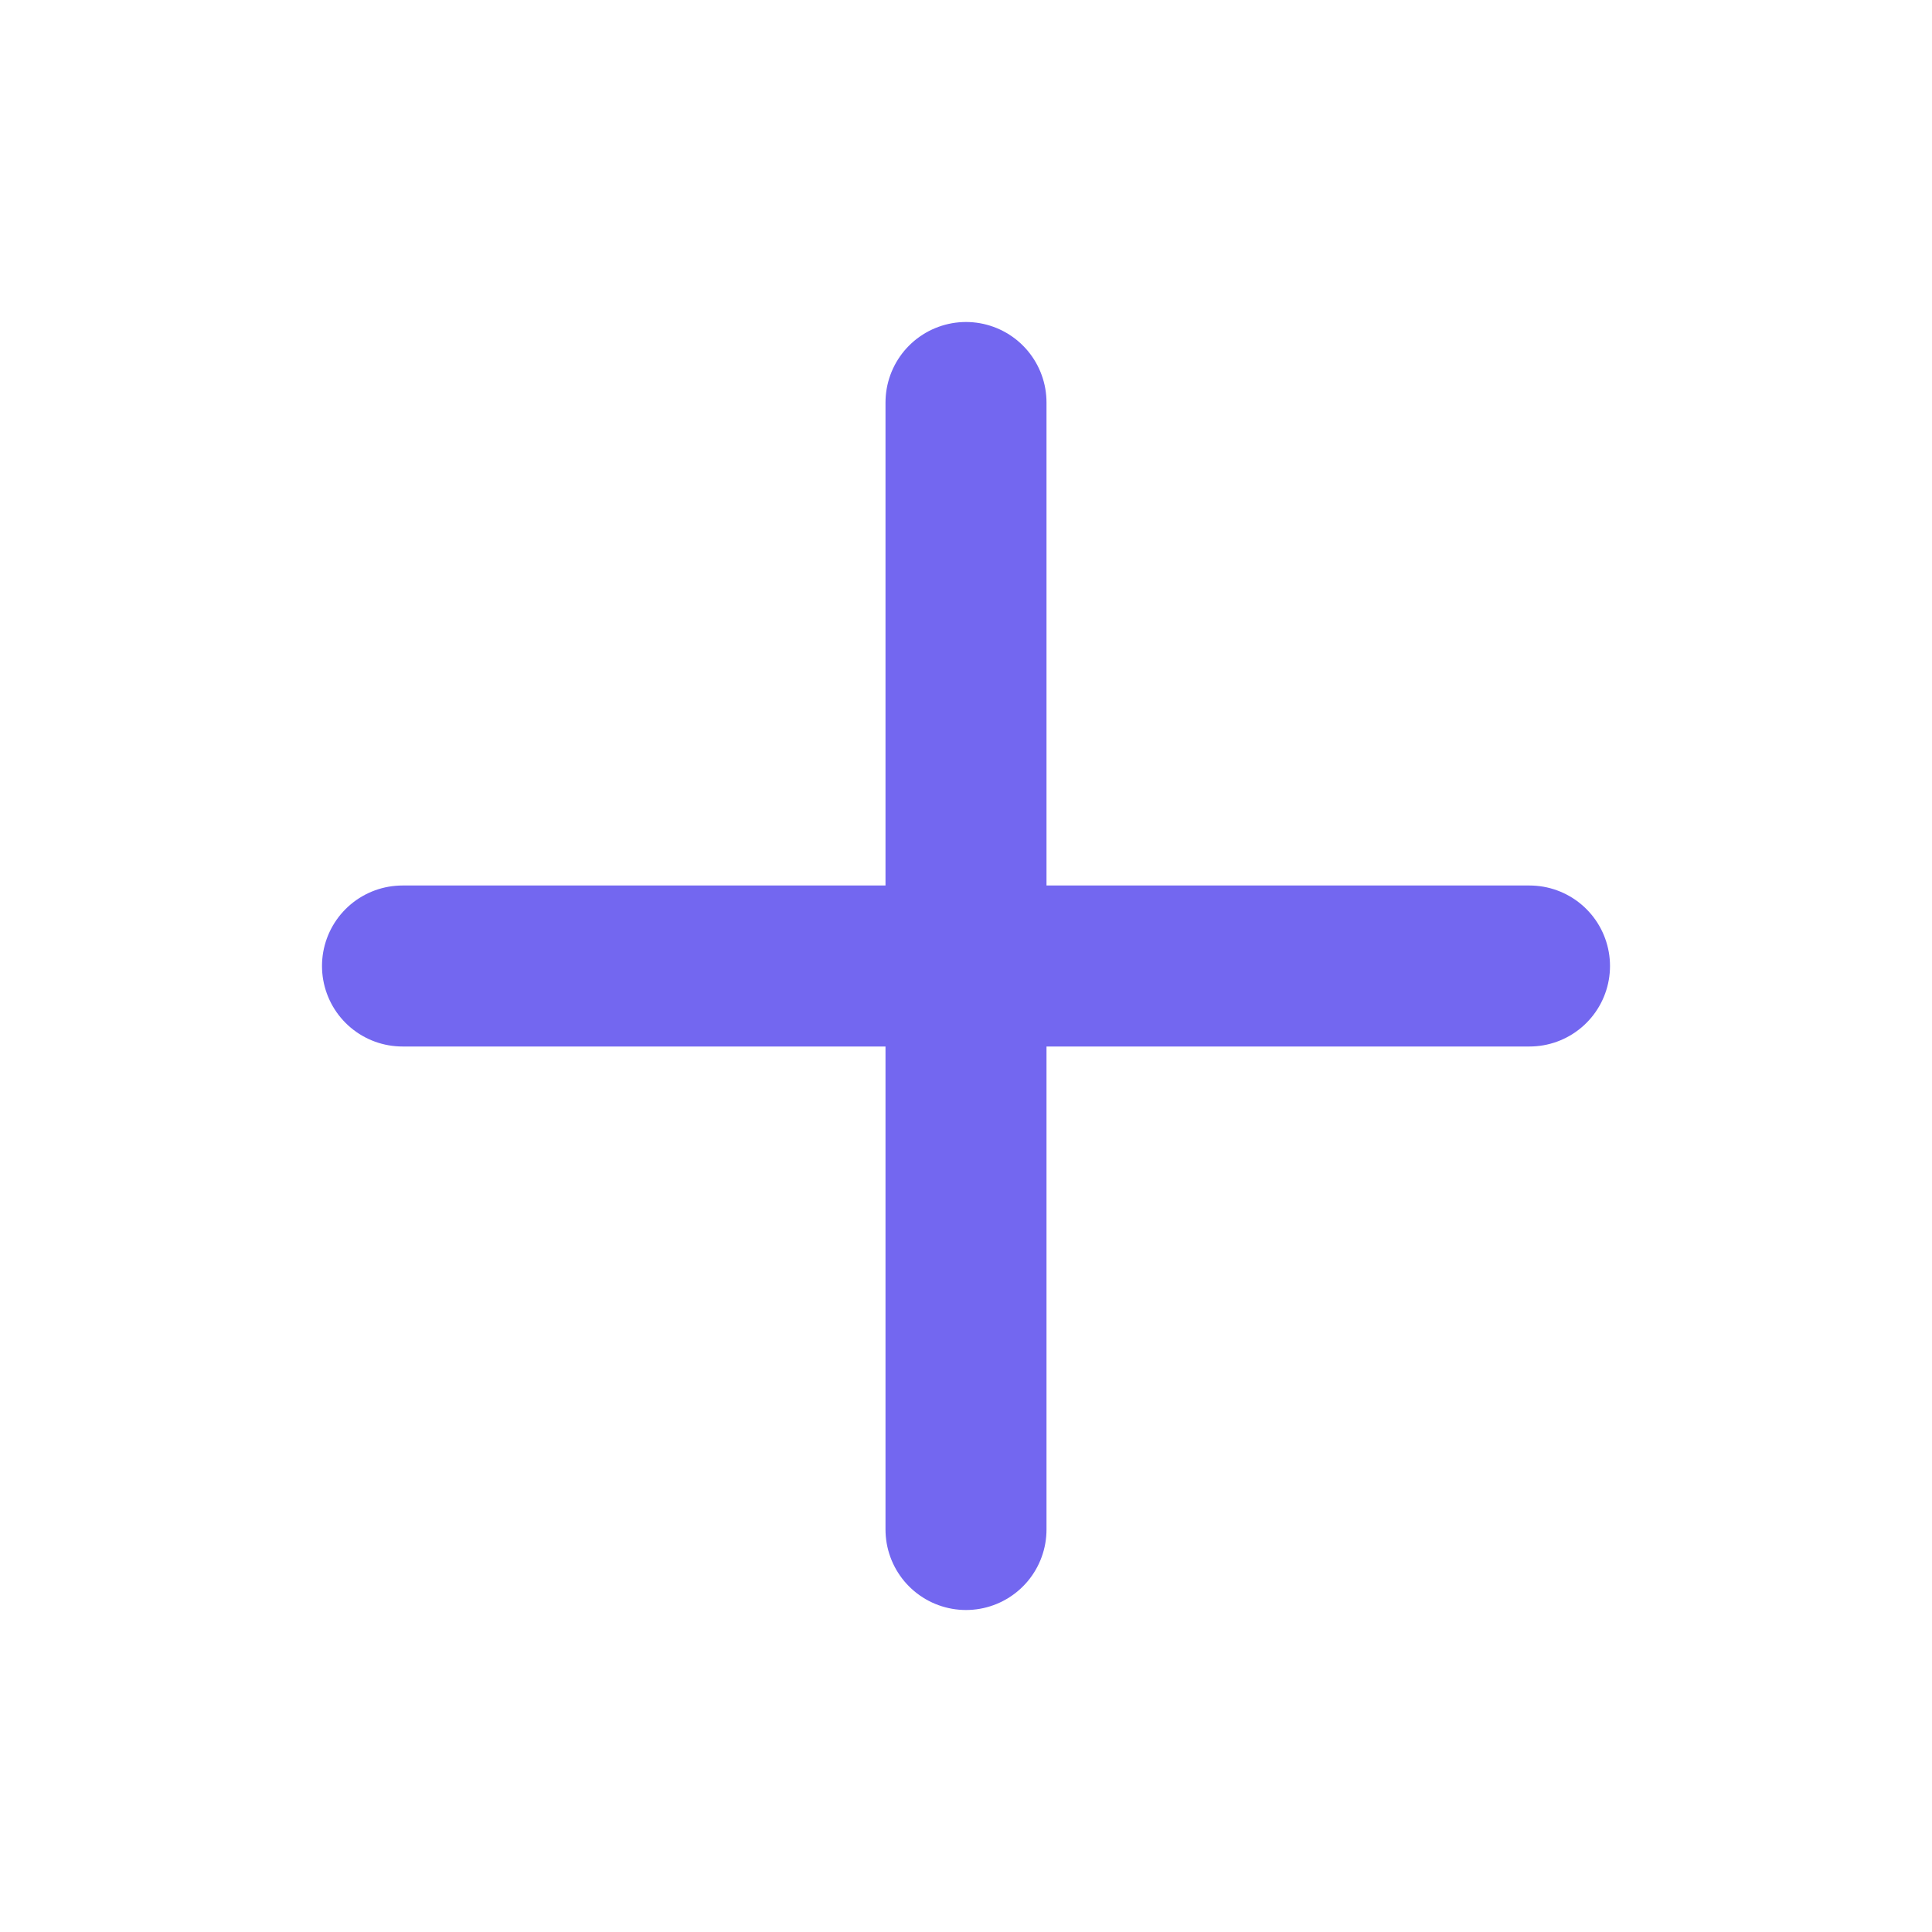
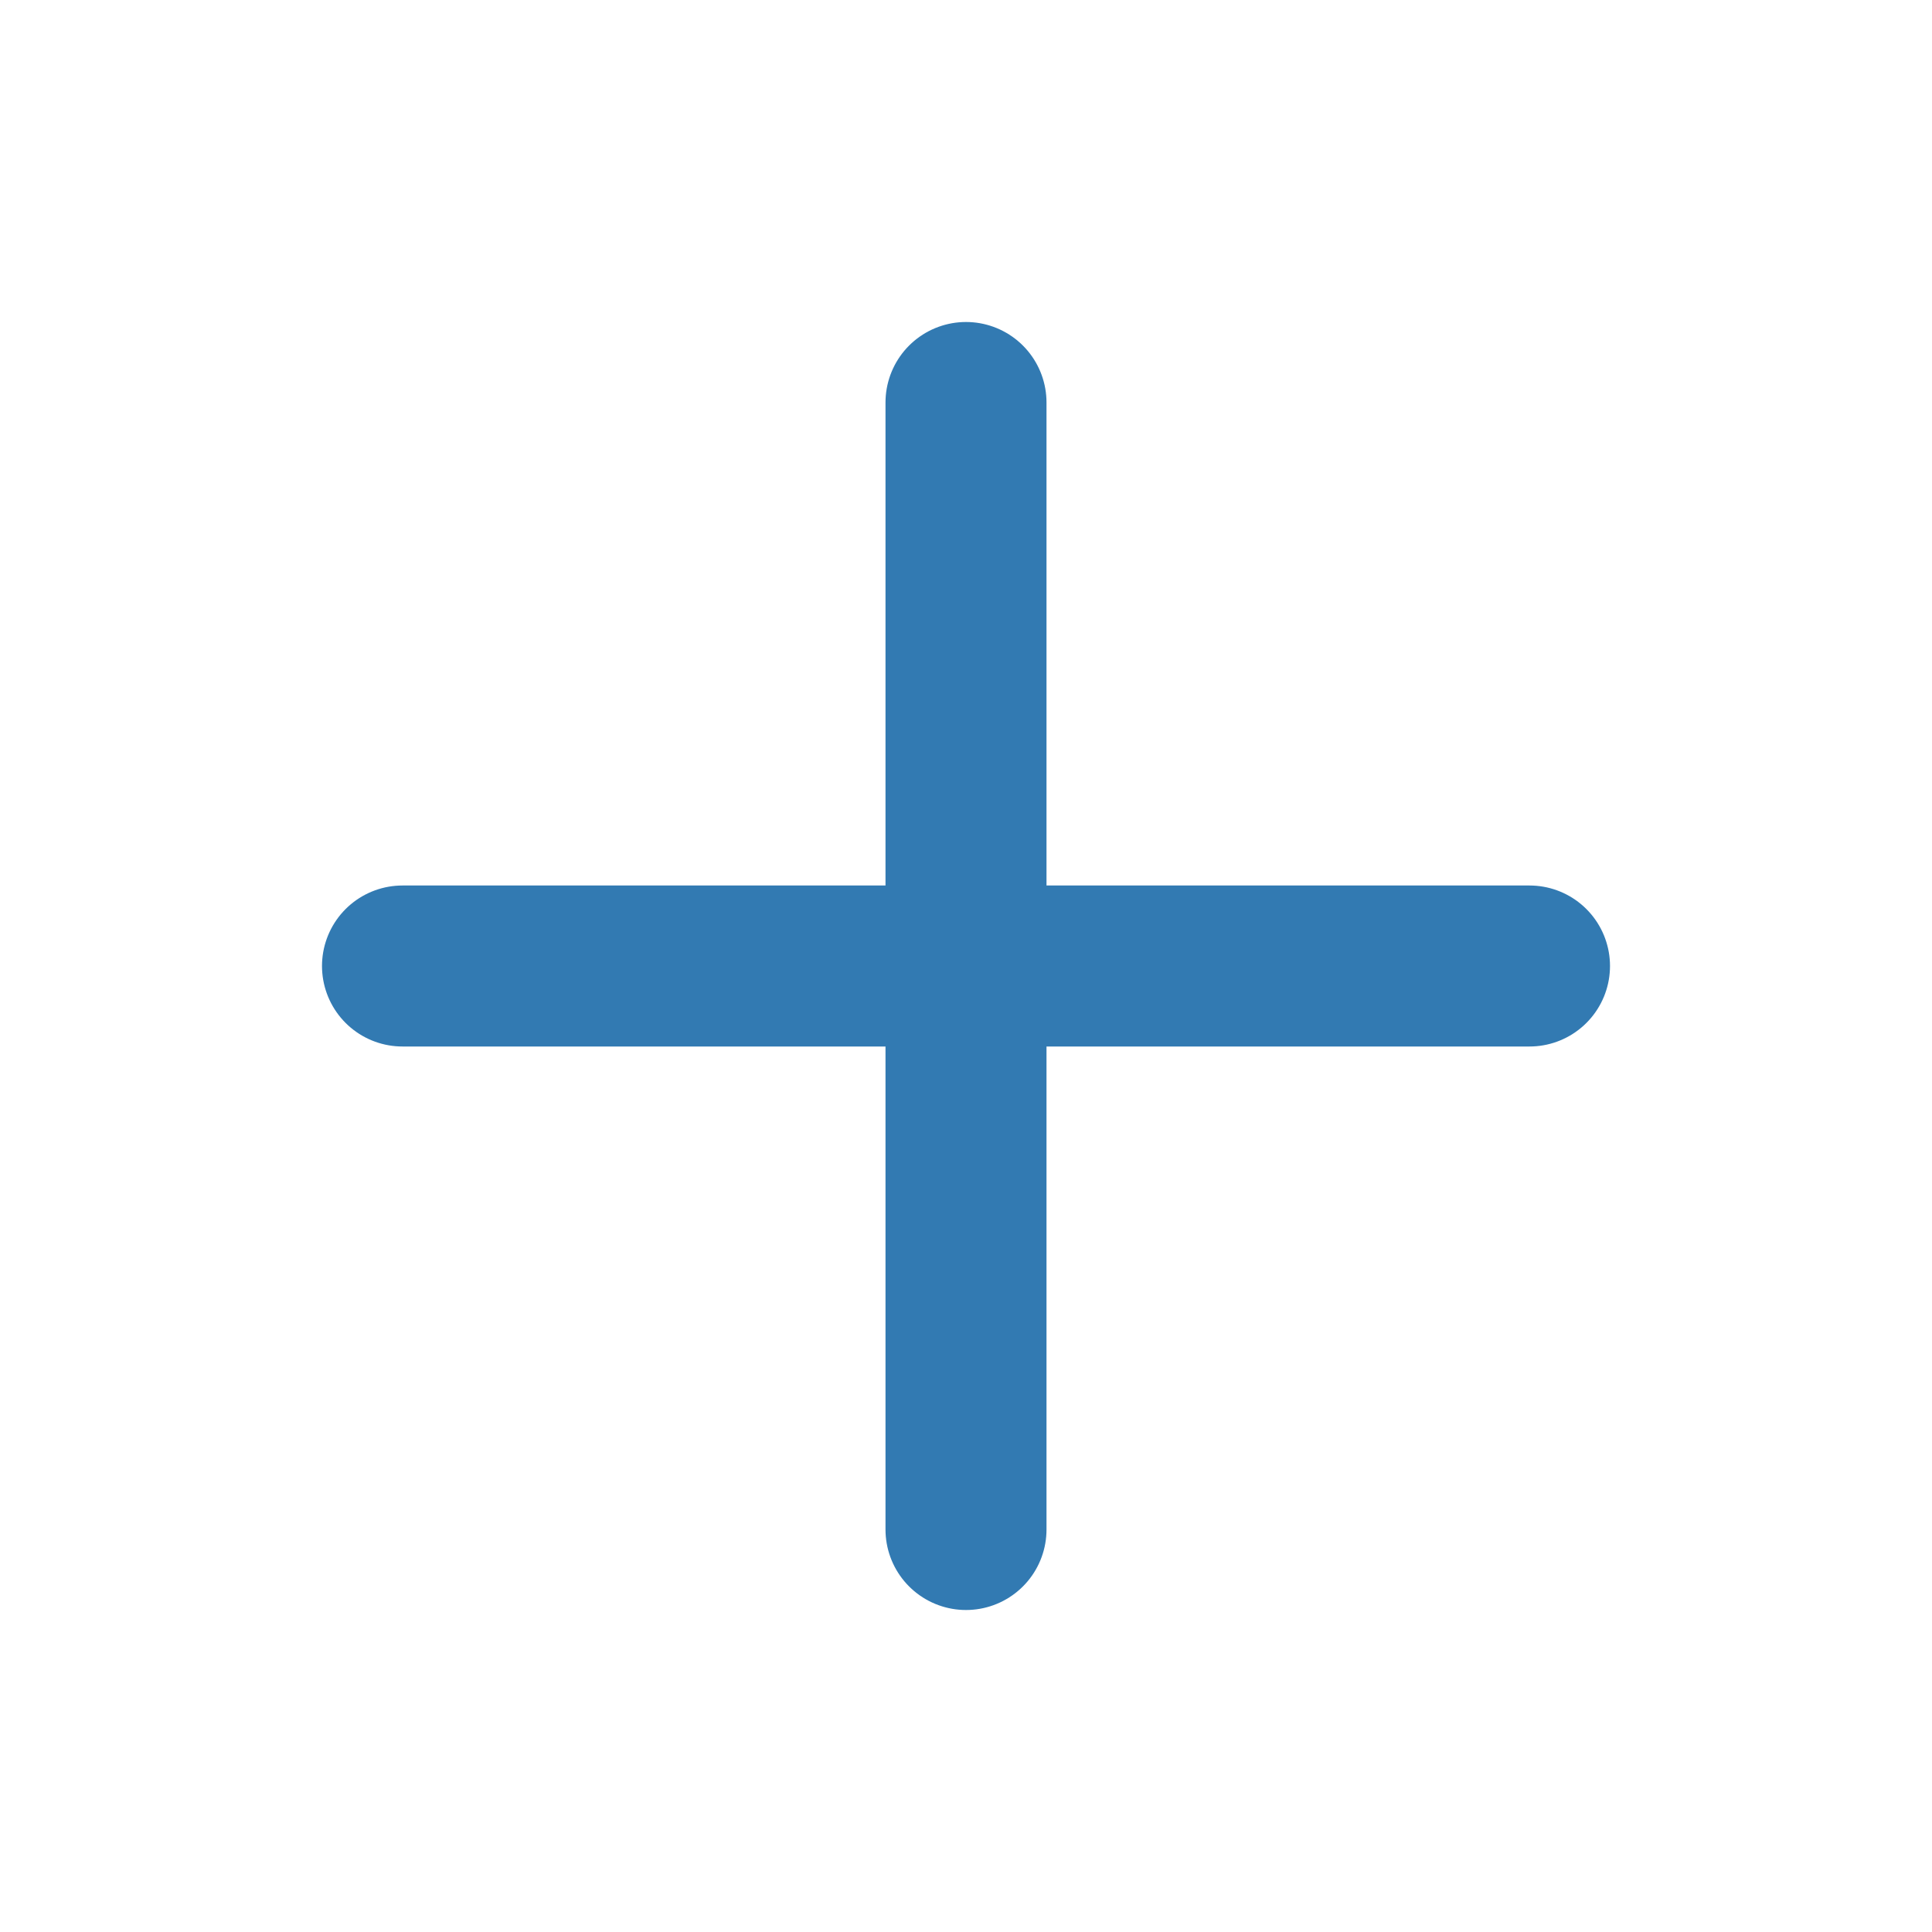
<svg xmlns="http://www.w3.org/2000/svg" width="24" height="24" viewBox="0 0 24 24" fill="none">
-   <path d="M12 5V19" stroke="#7367F0" stroke-width="2" stroke-linecap="round" stroke-linejoin="round" />
-   <path d="M5 12H19" stroke="#7367F0" stroke-width="2" stroke-linecap="round" stroke-linejoin="round" />
+   <path d="M12 5V19" stroke="#327ab2" stroke-width="2" stroke-linecap="round" stroke-linejoin="round" />
+   <path d="M5 12H19" stroke="#327ab2" stroke-width="2" stroke-linecap="round" stroke-linejoin="round" />
</svg>
